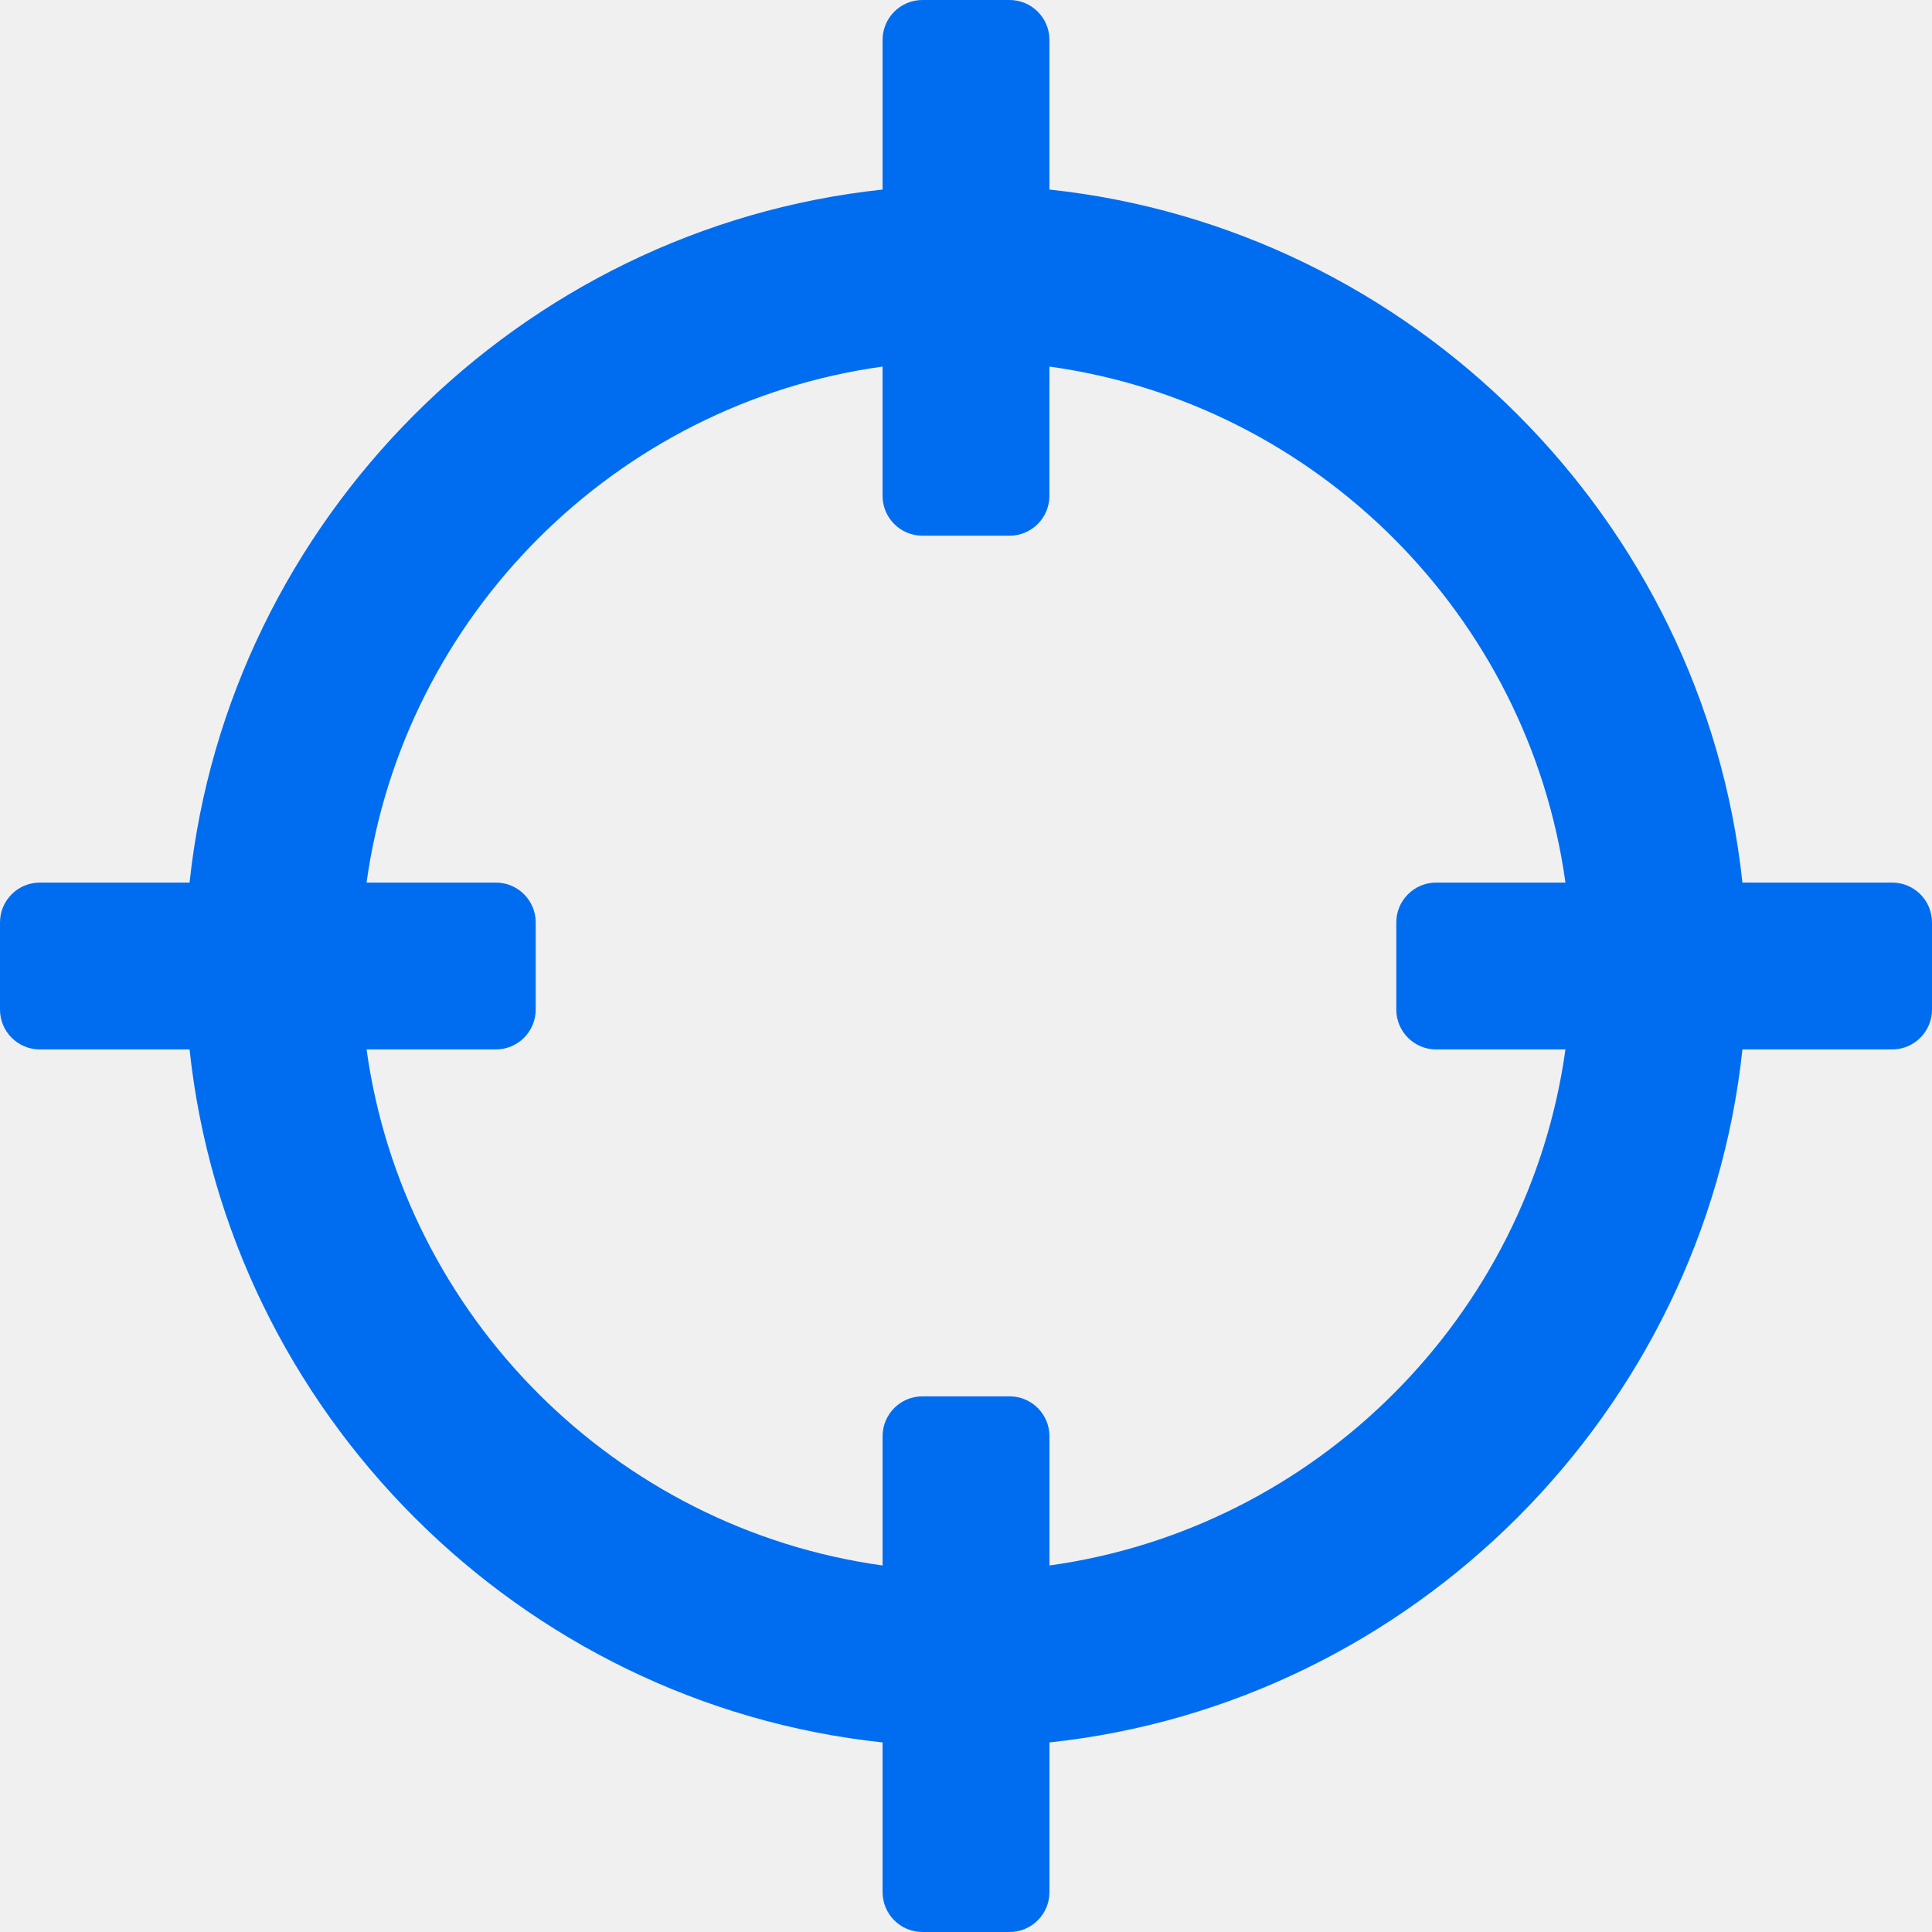
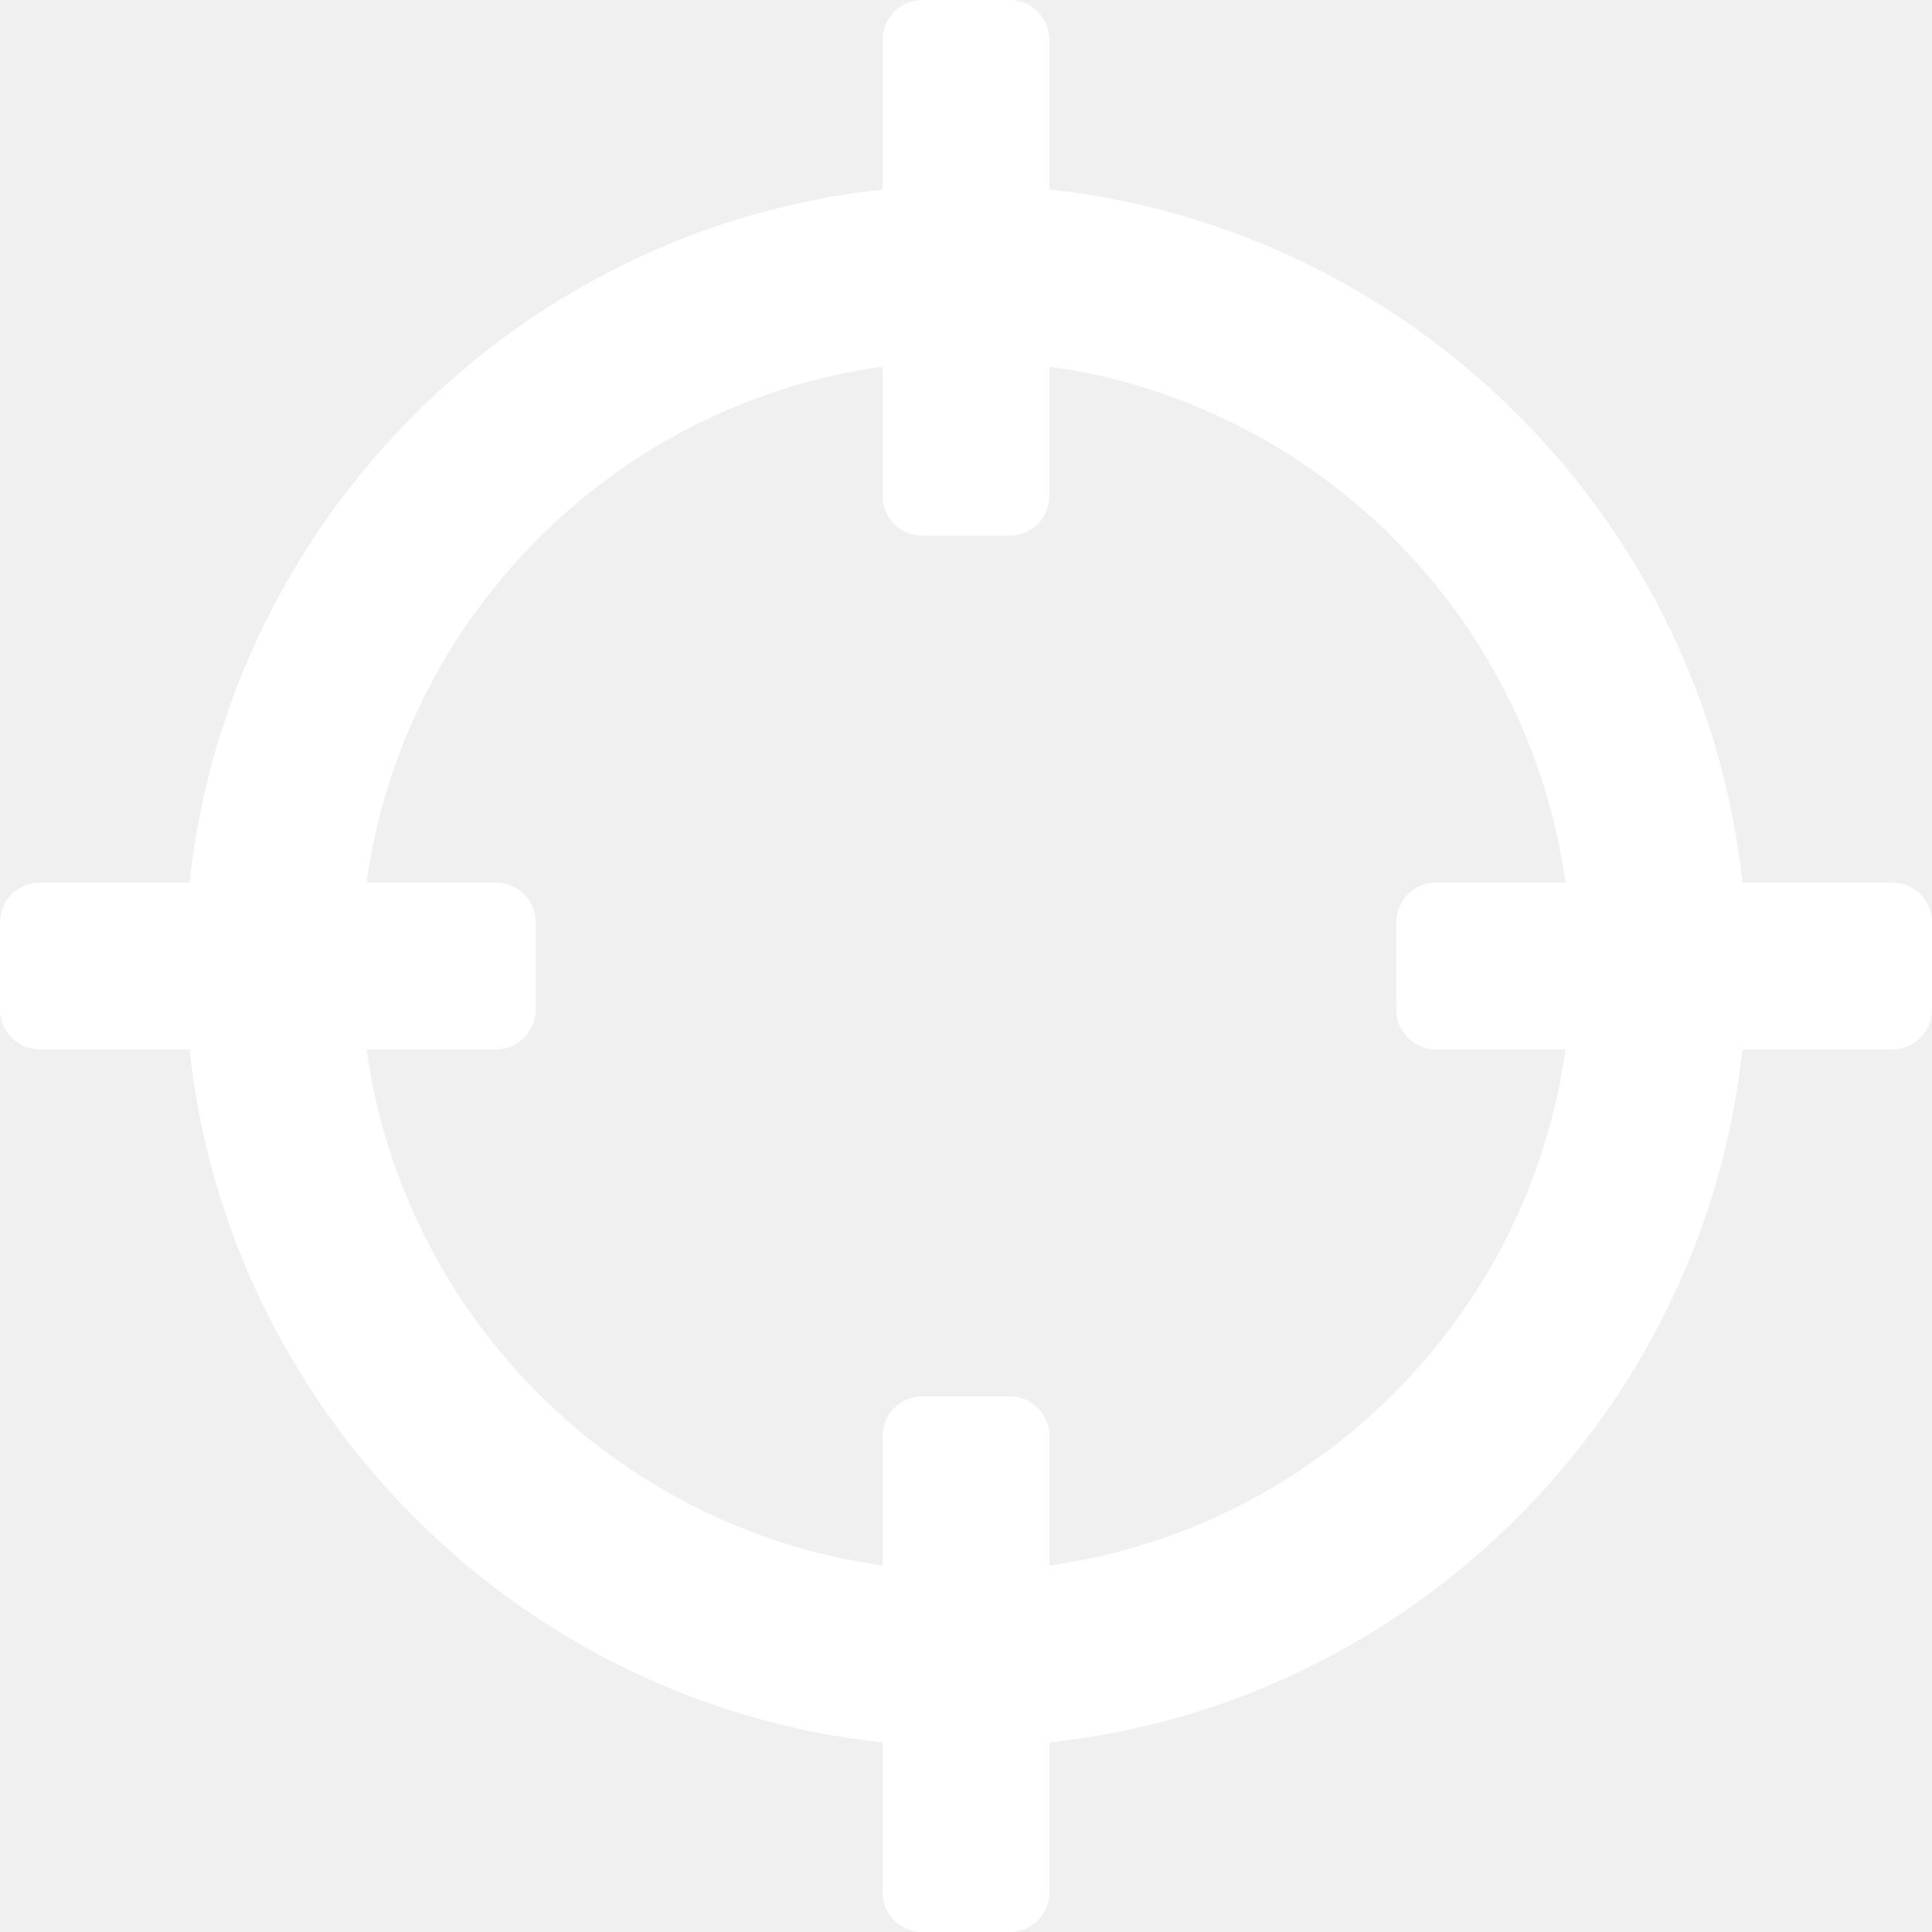
<svg xmlns="http://www.w3.org/2000/svg" version="1.1" x="0px" y="0px" width="100%" viewBox="0 0 97 97" style="enable-background:new 0 0 97 97;" xml:space="preserve">
  <g>
-     <path d="M95,44.312h-7.518C85.54,26.094,70.906,11.46,52.688,9.517V2c0-1.104-0.896-2-2-2h-4.376c-1.104,0-2,0.896-2,2v7.517l0,0   C26.094,11.46,11.46,26.094,9.517,44.312H2c-1.104,0-2,0.896-2,2v4.377c0,1.104,0.896,2,2,2h7.517   C11.46,70.906,26.094,85.54,44.312,87.482V95c0,1.104,0.896,2,2,2h4.377c1.104,0,2-0.896,2-2v-7.518l0,0   C70.906,85.54,85.54,70.906,87.482,52.688H95c1.104,0,2-0.896,2-2v-4.376C97,45.207,96.104,44.312,95,44.312z M24.896,52.688   c1.104,0,2-0.896,2-2v-4.376c0-1.104-0.896-2-2-2h-6.492c1.856-13.397,12.51-24.052,25.907-25.908v6.492c0,1.104,0.896,2,2,2h4.376   c1.104,0,2-0.896,2-2v-6.492C66.086,20.26,76.74,30.914,78.596,44.312h-6.492c-1.104,0-2,0.896-2,2v4.377c0,1.104,0.896,2,2,2   h6.492C76.74,66.086,66.086,76.74,52.689,78.598v-6.492c0-1.104-0.896-2-2-2h-4.377c-1.104,0-2,0.896-2,2v6.492   C30.914,76.74,20.26,66.086,18.404,52.688H24.896z" fill="#006DF0" />
+     <path d="M95,44.312h-7.518C85.54,26.094,70.906,11.46,52.688,9.517V2c0-1.104-0.896-2-2-2h-4.376c-1.104,0-2,0.896-2,2v7.517l0,0   C26.094,11.46,11.46,26.094,9.517,44.312H2c-1.104,0-2,0.896-2,2v4.377c0,1.104,0.896,2,2,2h7.517   C11.46,70.906,26.094,85.54,44.312,87.482V95c0,1.104,0.896,2,2,2h4.377c1.104,0,2-0.896,2-2v-7.518l0,0   C70.906,85.54,85.54,70.906,87.482,52.688H95c1.104,0,2-0.896,2-2v-4.376C97,45.207,96.104,44.312,95,44.312z M24.896,52.688   c1.104,0,2-0.896,2-2v-4.376c0-1.104-0.896-2-2-2h-6.492c1.856-13.397,12.51-24.052,25.907-25.908v6.492c0,1.104,0.896,2,2,2h4.376   c1.104,0,2-0.896,2-2v-6.492C66.086,20.26,76.74,30.914,78.596,44.312h-6.492c-1.104,0-2,0.896-2,2v4.377c0,1.104,0.896,2,2,2   h6.492C76.74,66.086,66.086,76.74,52.689,78.598v-6.492c0-1.104-0.896-2-2-2h-4.377c-1.104,0-2,0.896-2,2v6.492   C30.914,76.74,20.26,66.086,18.404,52.688H24.896z" fill="#FFFFFF" />
  </g>
  <g>
</g>
  <g>
</g>
  <g>
</g>
  <g>
</g>
  <g>
</g>
  <g>
</g>
  <g>
</g>
  <g>
</g>
  <g>
</g>
  <g>
</g>
  <g>
</g>
  <g>
</g>
  <g>
</g>
  <g>
</g>
  <g>
</g>
</svg>
